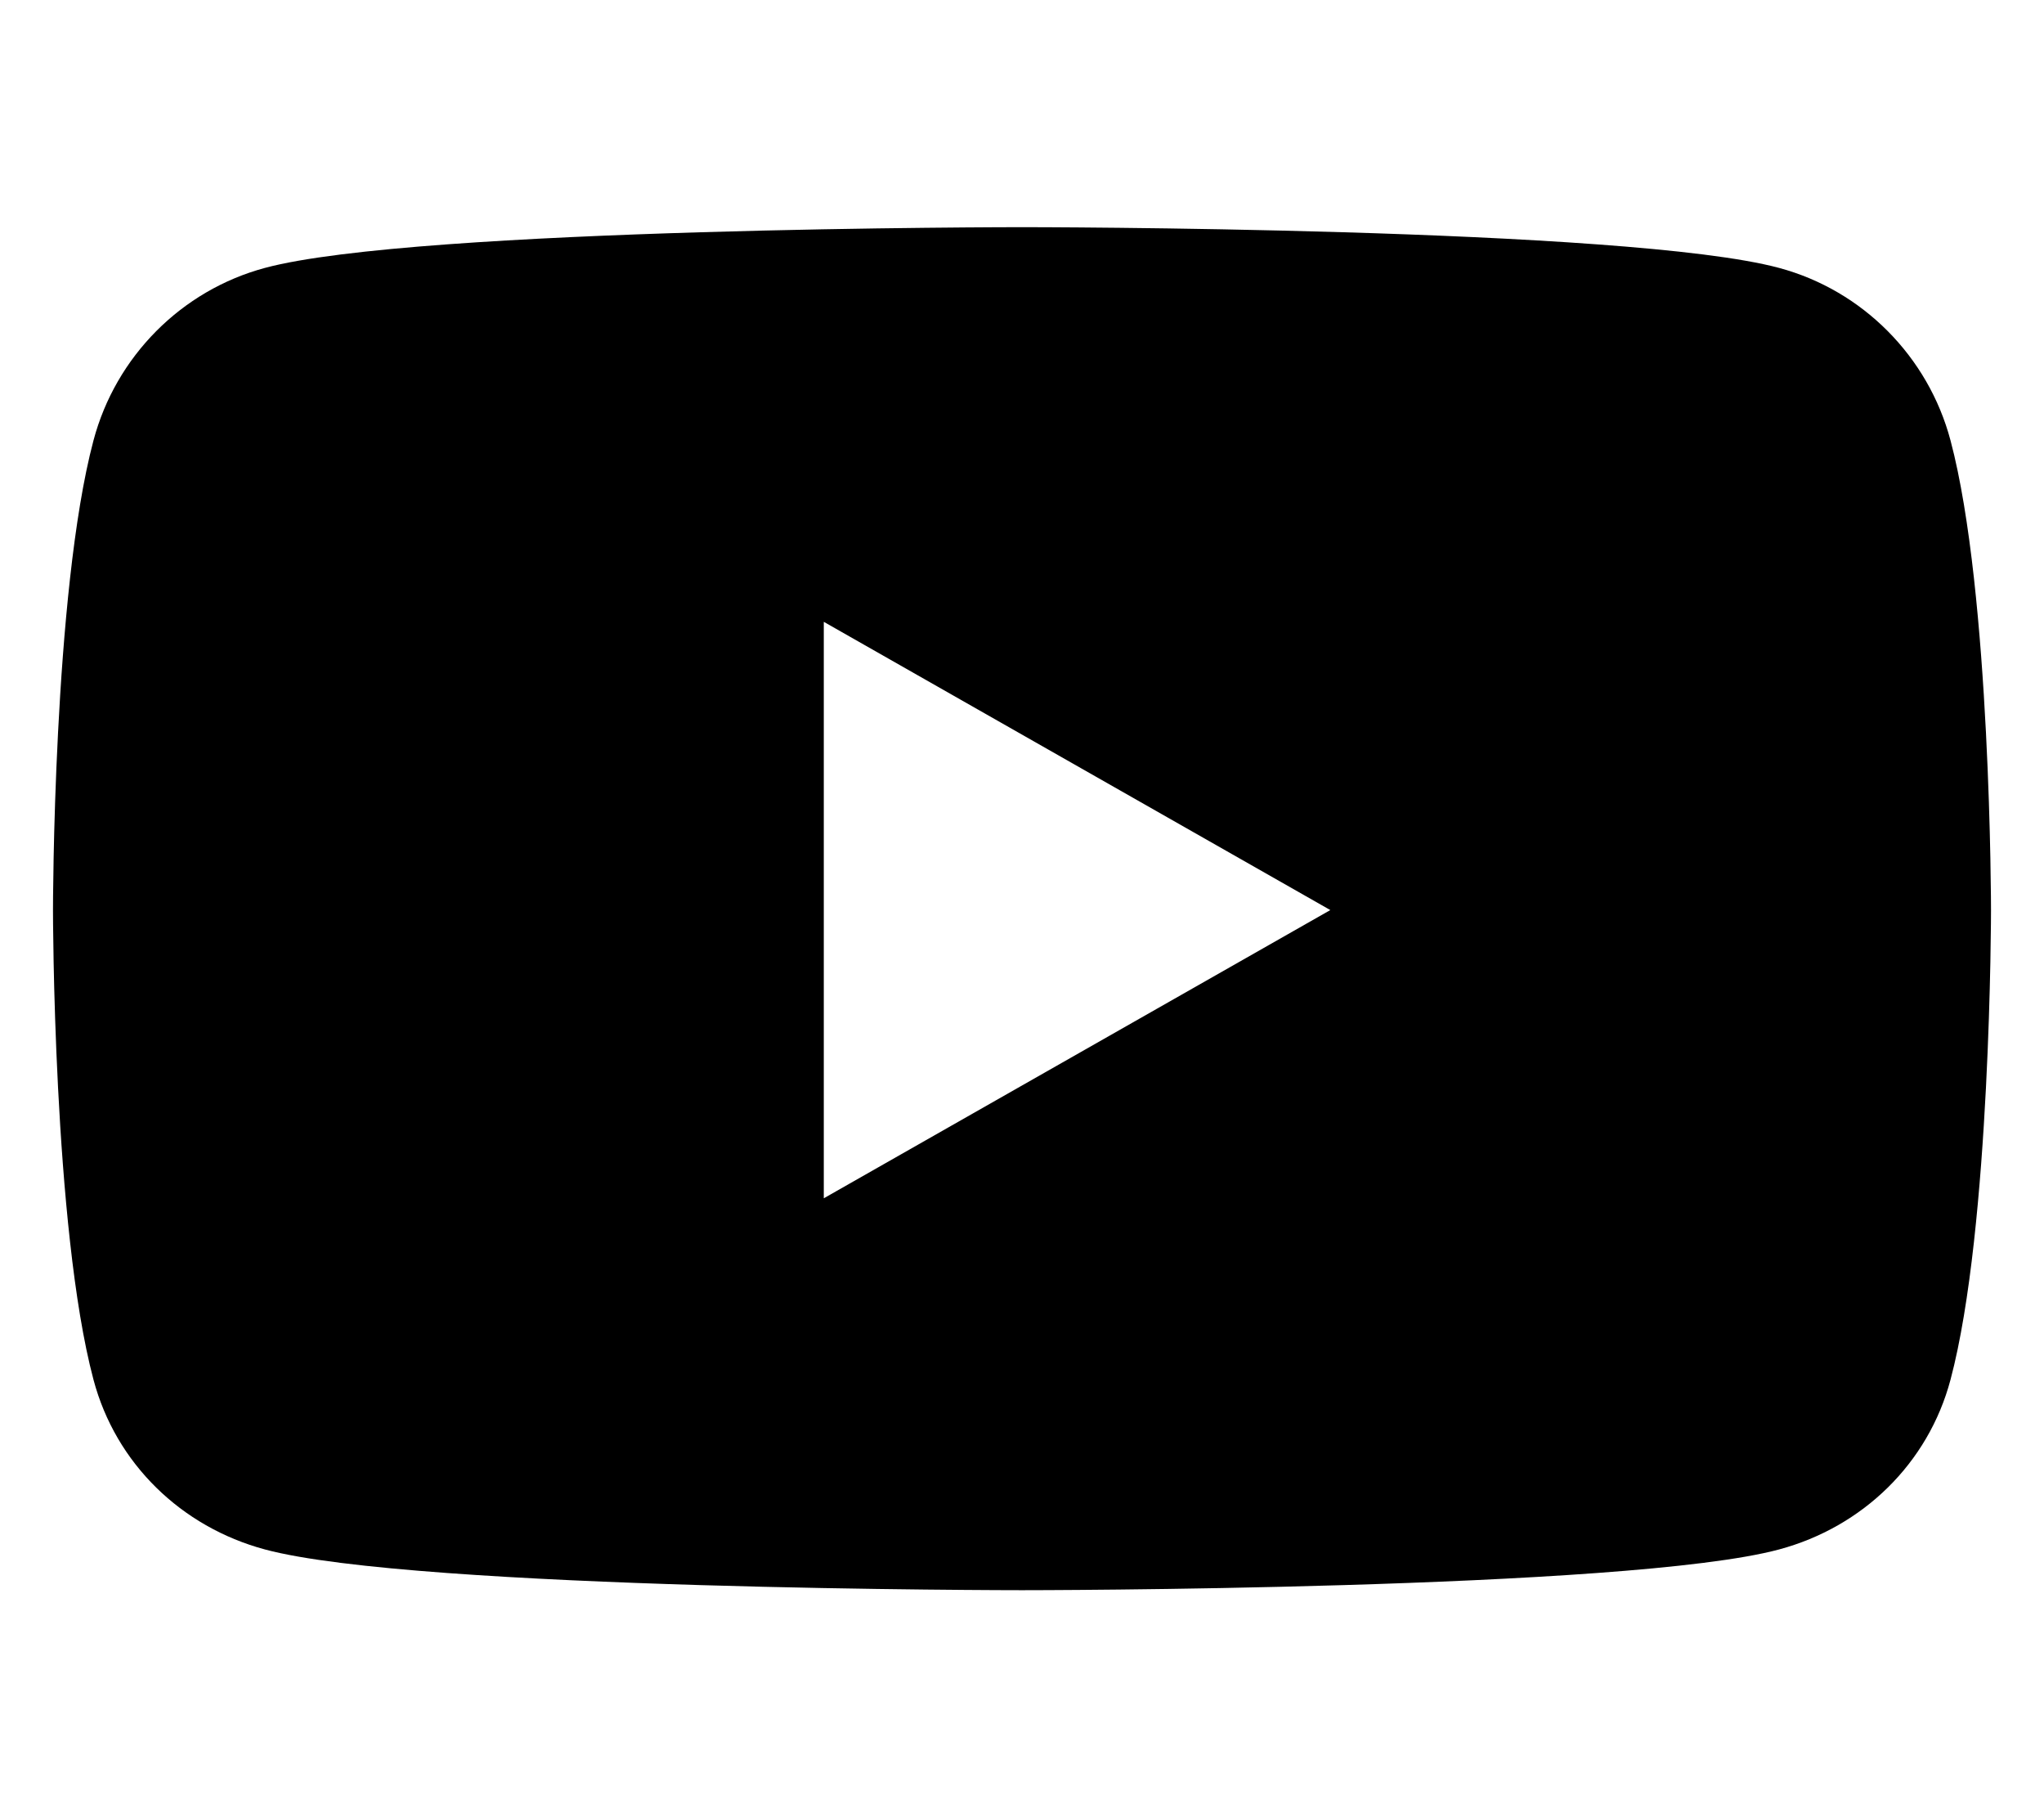
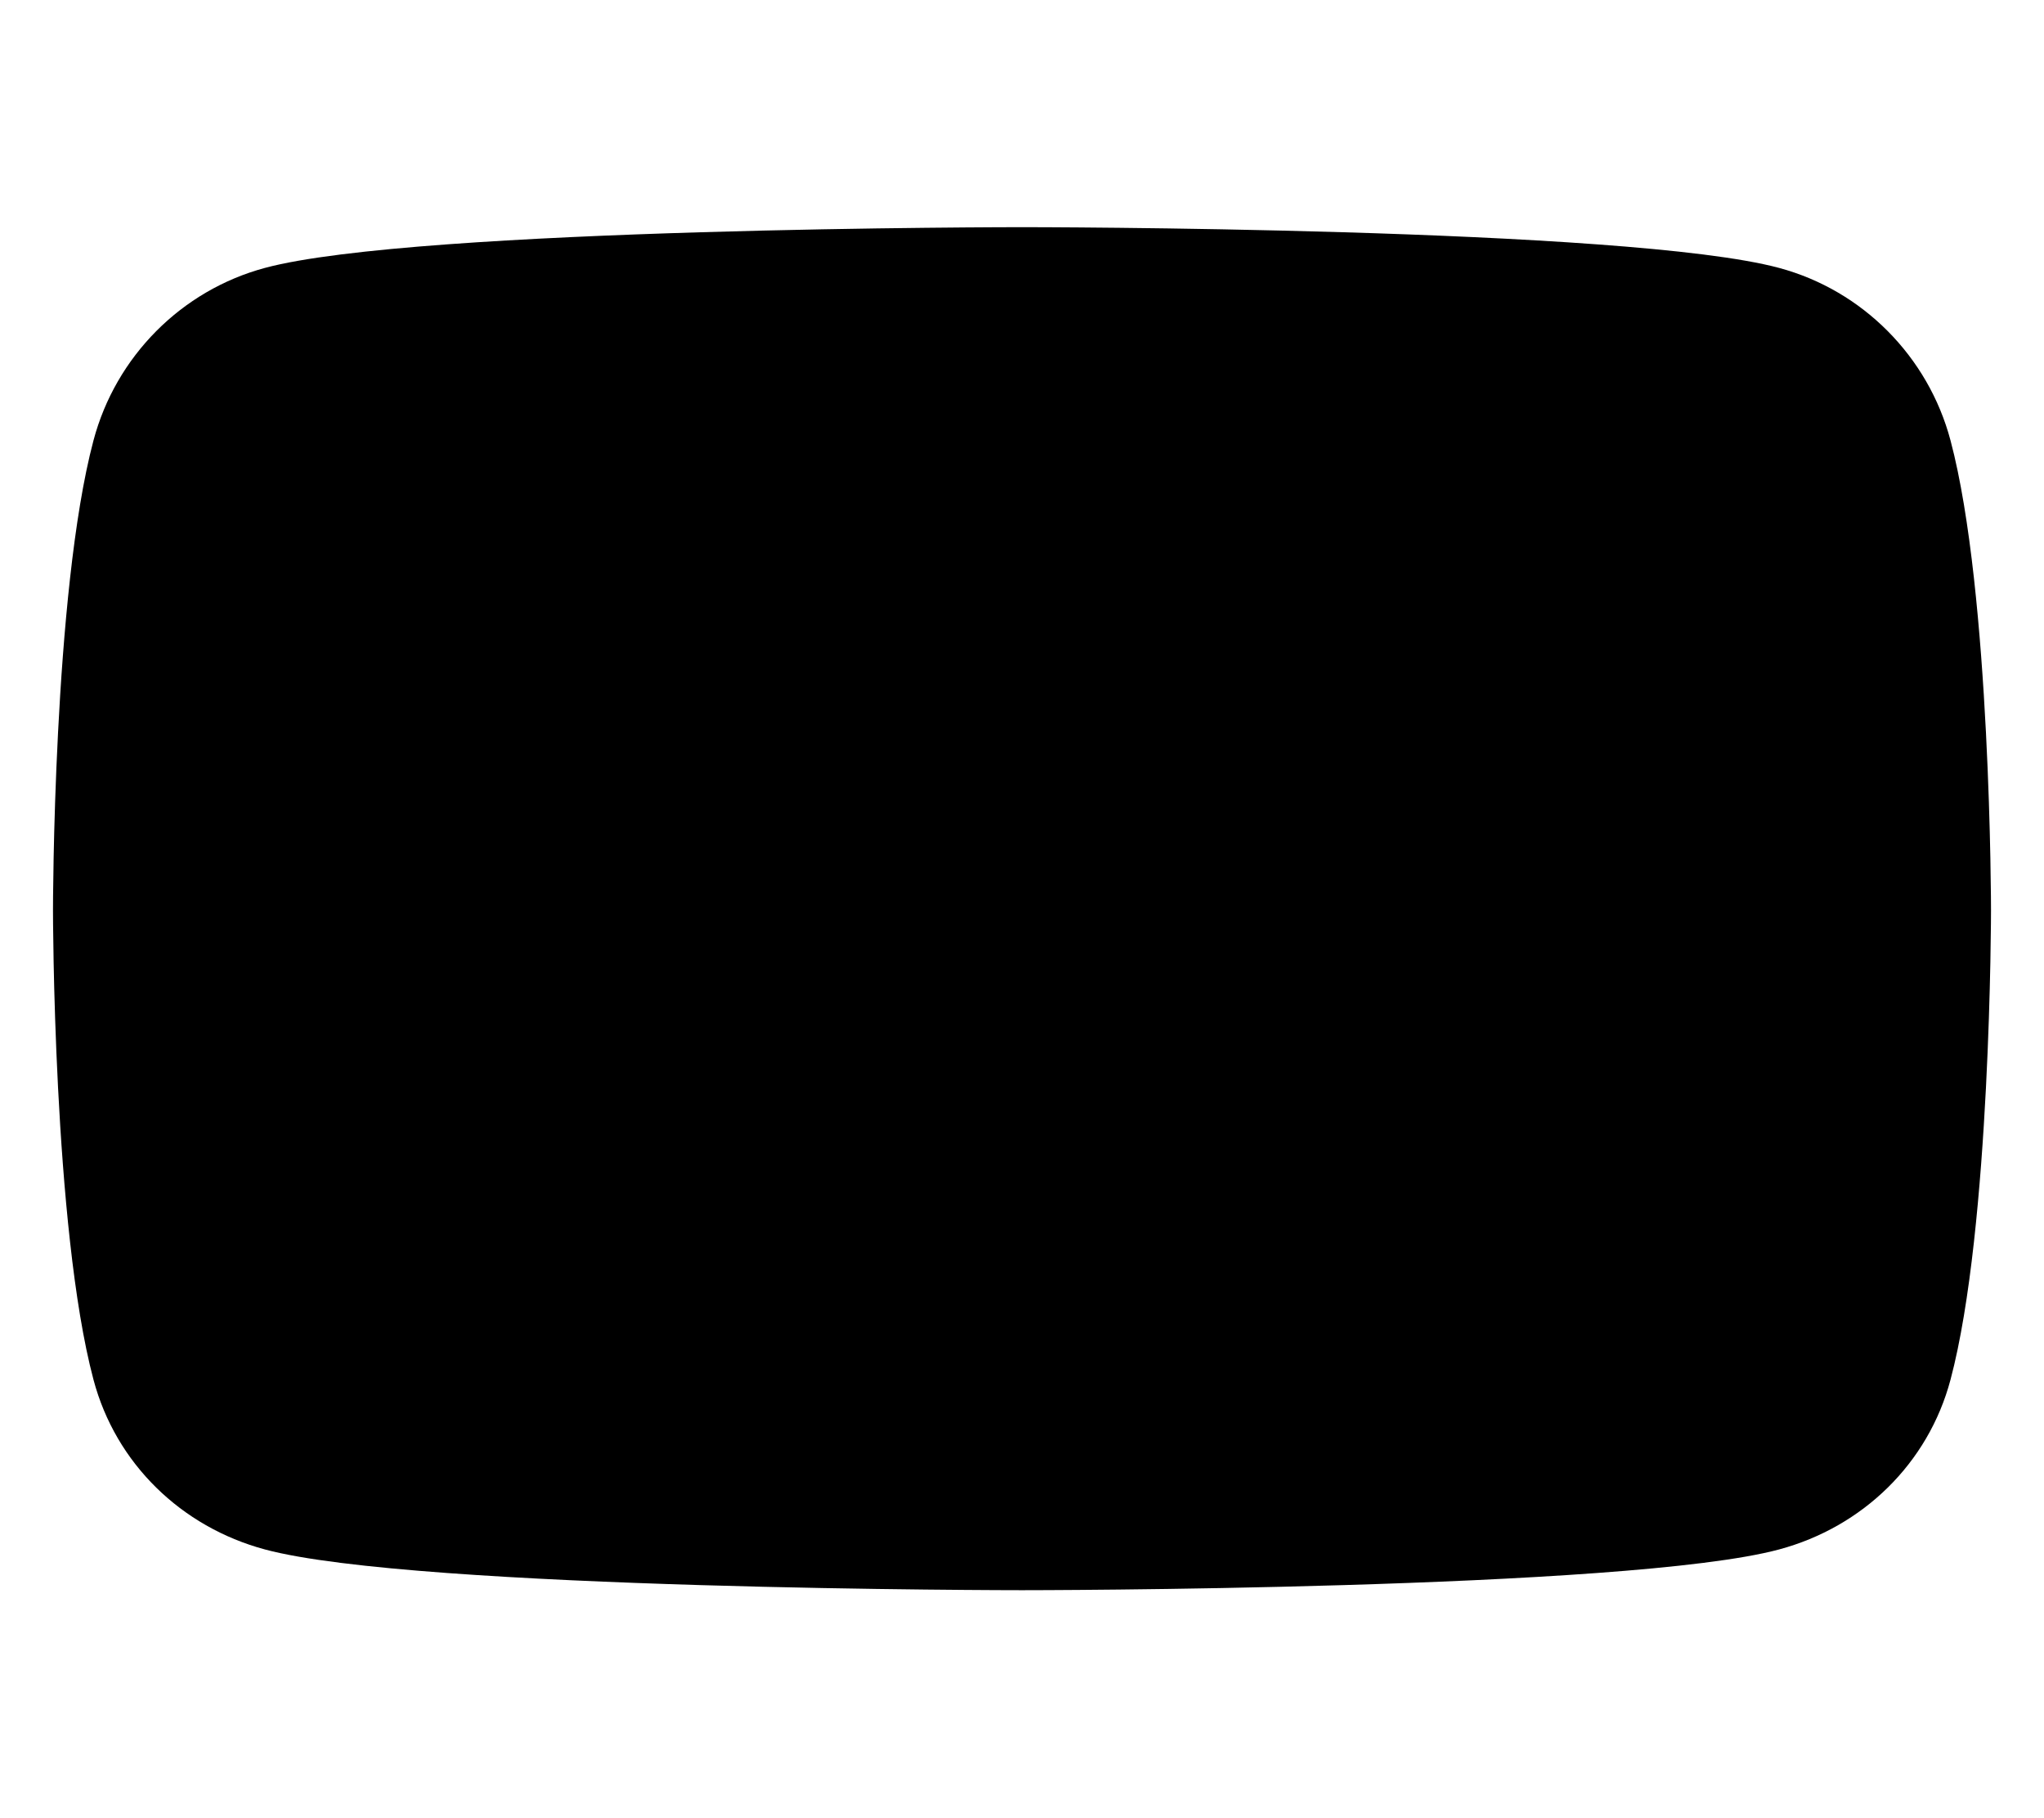
<svg xmlns="http://www.w3.org/2000/svg" viewBox="0 0 576 512">
-   <path d="M549.655 124.083c-6.281-23.65-24.787-42.276-48.284-48.597C458.781 64 288 64 288 64S117.22 64 74.629 75.486c-23.497 6.322-42.003 24.947-48.284 48.597-11.412 42.867-11.412 132.305-11.412 132.305s0 89.438 11.412 132.305c6.281 23.65 24.787 41.5 48.284 47.821C117.22 448 288 448 288 448s170.78 0 213.371-11.486c23.497-6.321 42.003-24.171 48.284-47.821 11.412-42.867 11.412-132.305 11.412-132.305s0-89.438-11.412-132.305zm-317.51 213.508V175.185l142.739 81.205-142.739 81.201z" />
+   <path d="M549.655 124.083c-6.281-23.65-24.787-42.276-48.284-48.597C458.781 64 288 64 288 64S117.22 64 74.629 75.486c-23.497 6.322-42.003 24.947-48.284 48.597-11.412 42.867-11.412 132.305-11.412 132.305s0 89.438 11.412 132.305c6.281 23.65 24.787 41.5 48.284 47.821C117.22 448 288 448 288 448s170.78 0 213.371-11.486c23.497-6.321 42.003-24.171 48.284-47.821 11.412-42.867 11.412-132.305 11.412-132.305s0-89.438-11.412-132.305zc-317.51 213.508V175.185l142.739 81.205-142.739 81.201z" />
</svg>
